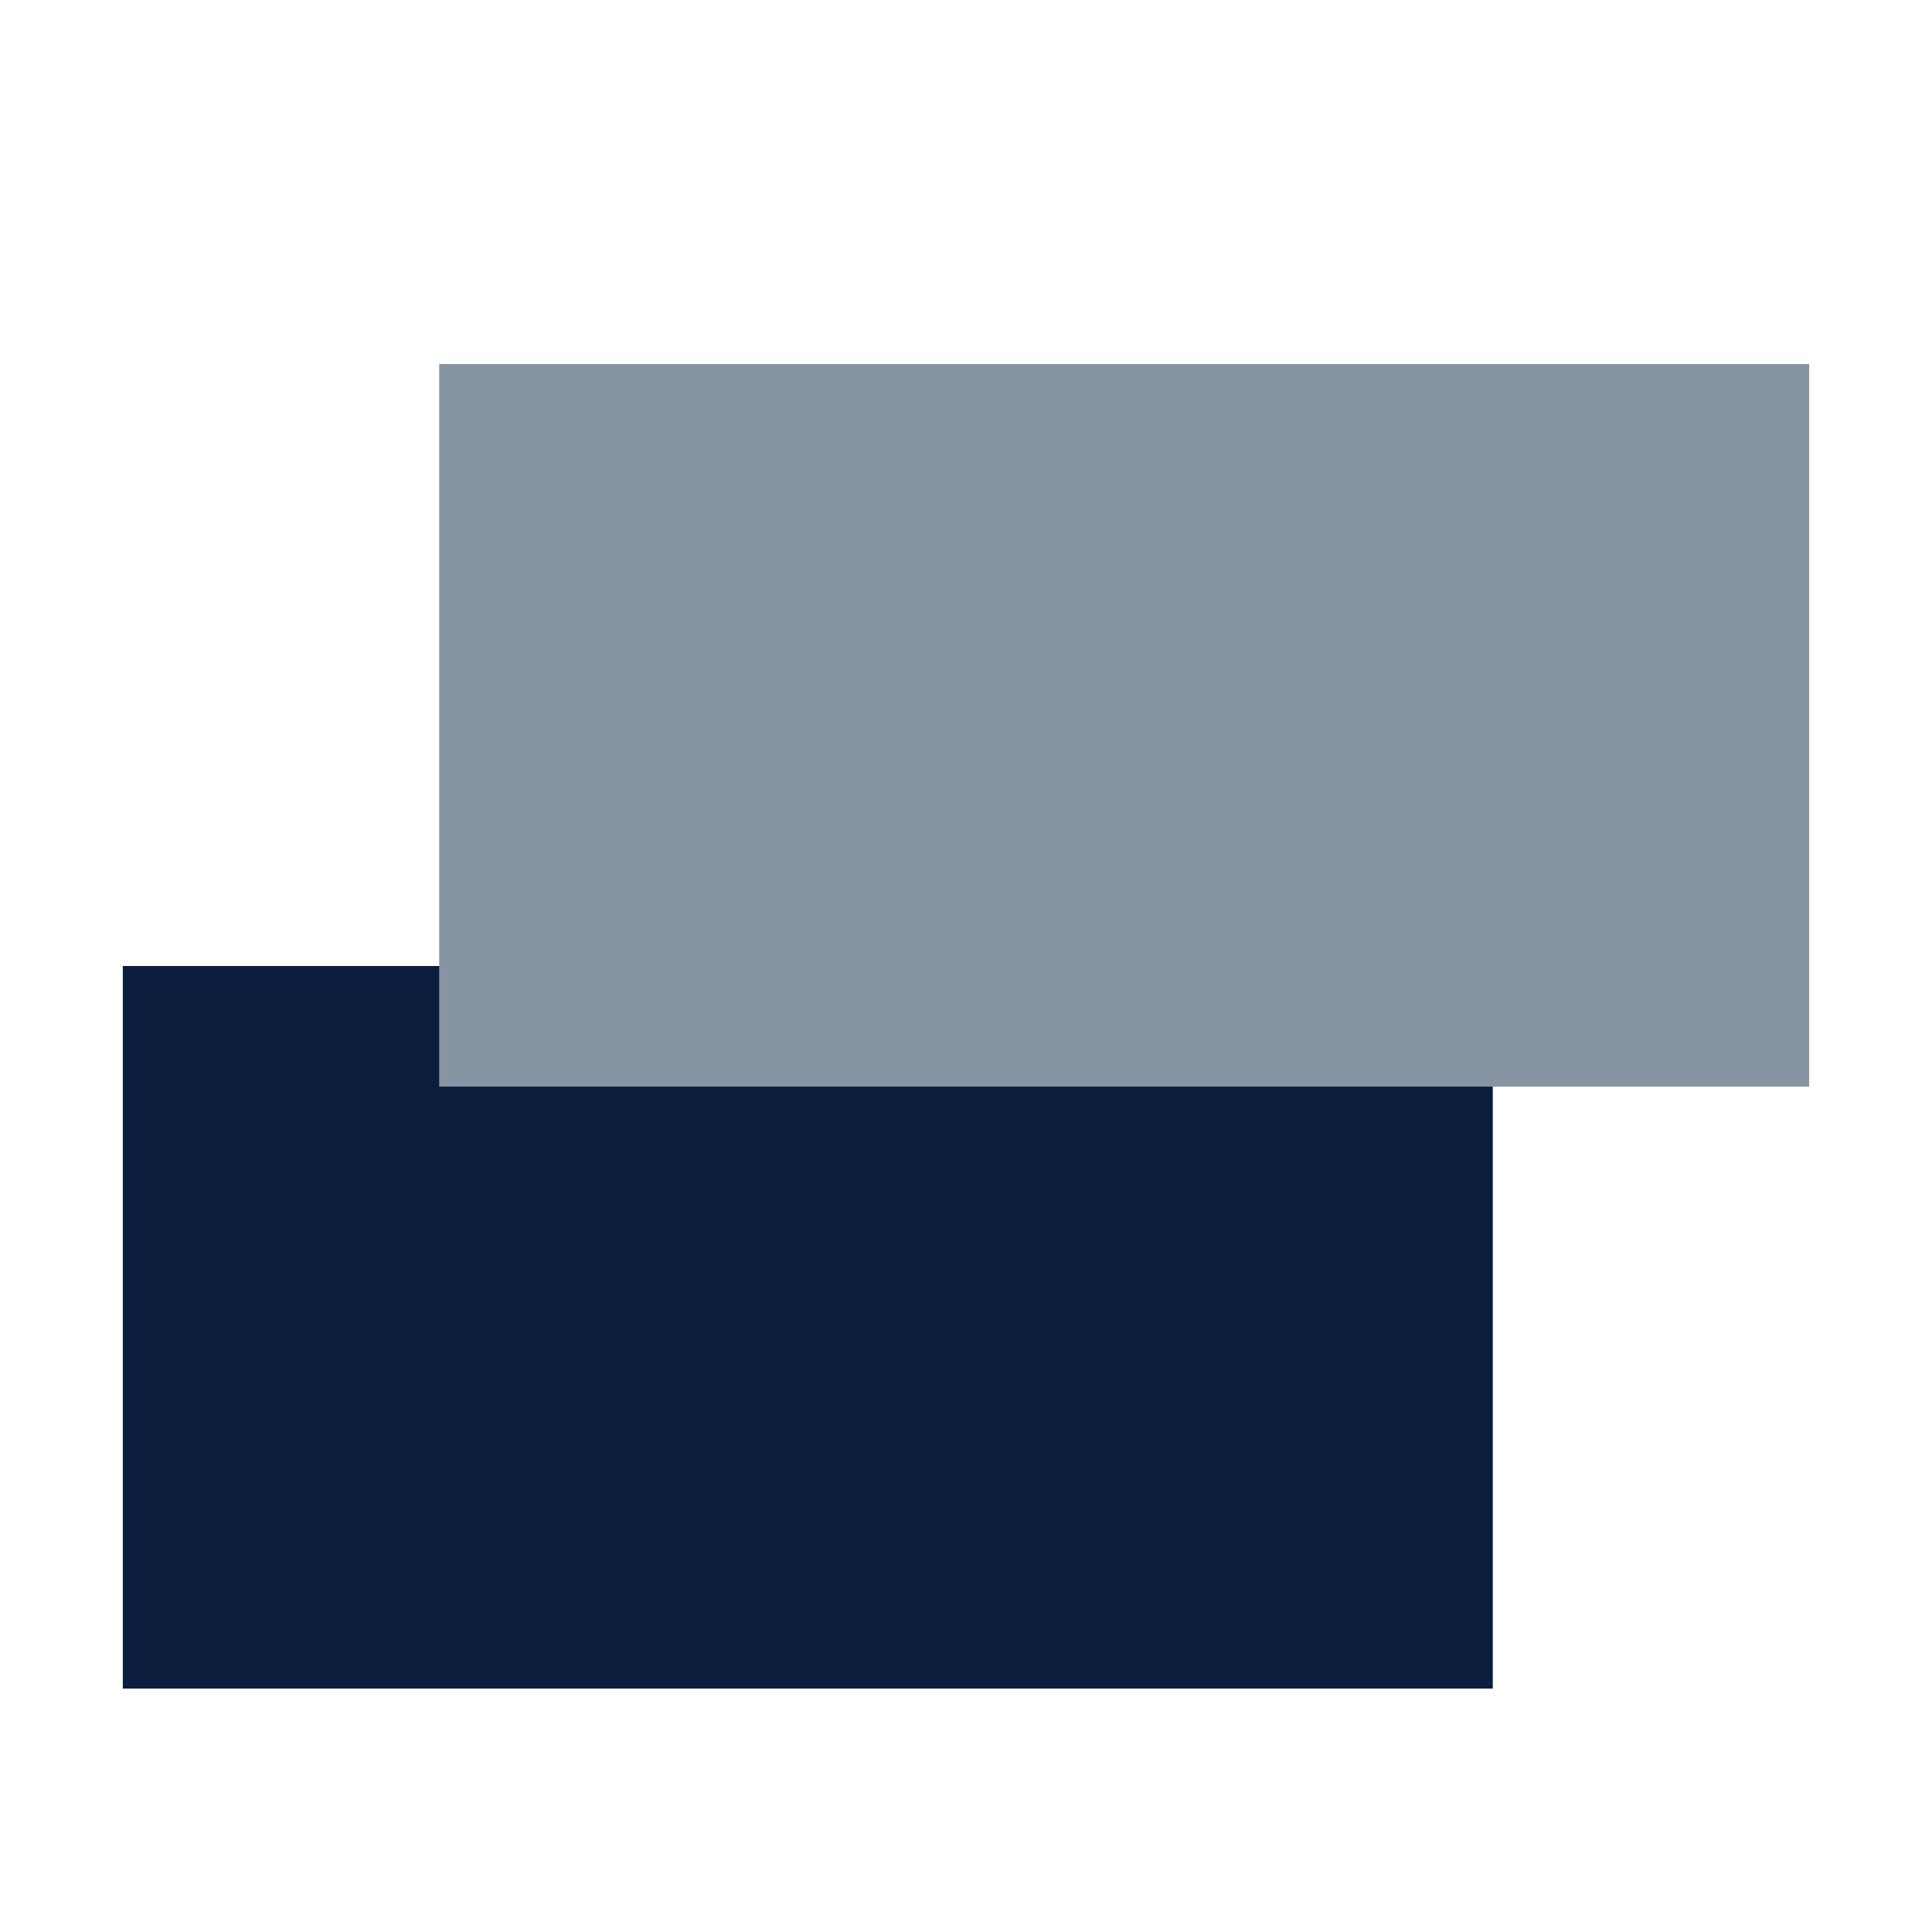
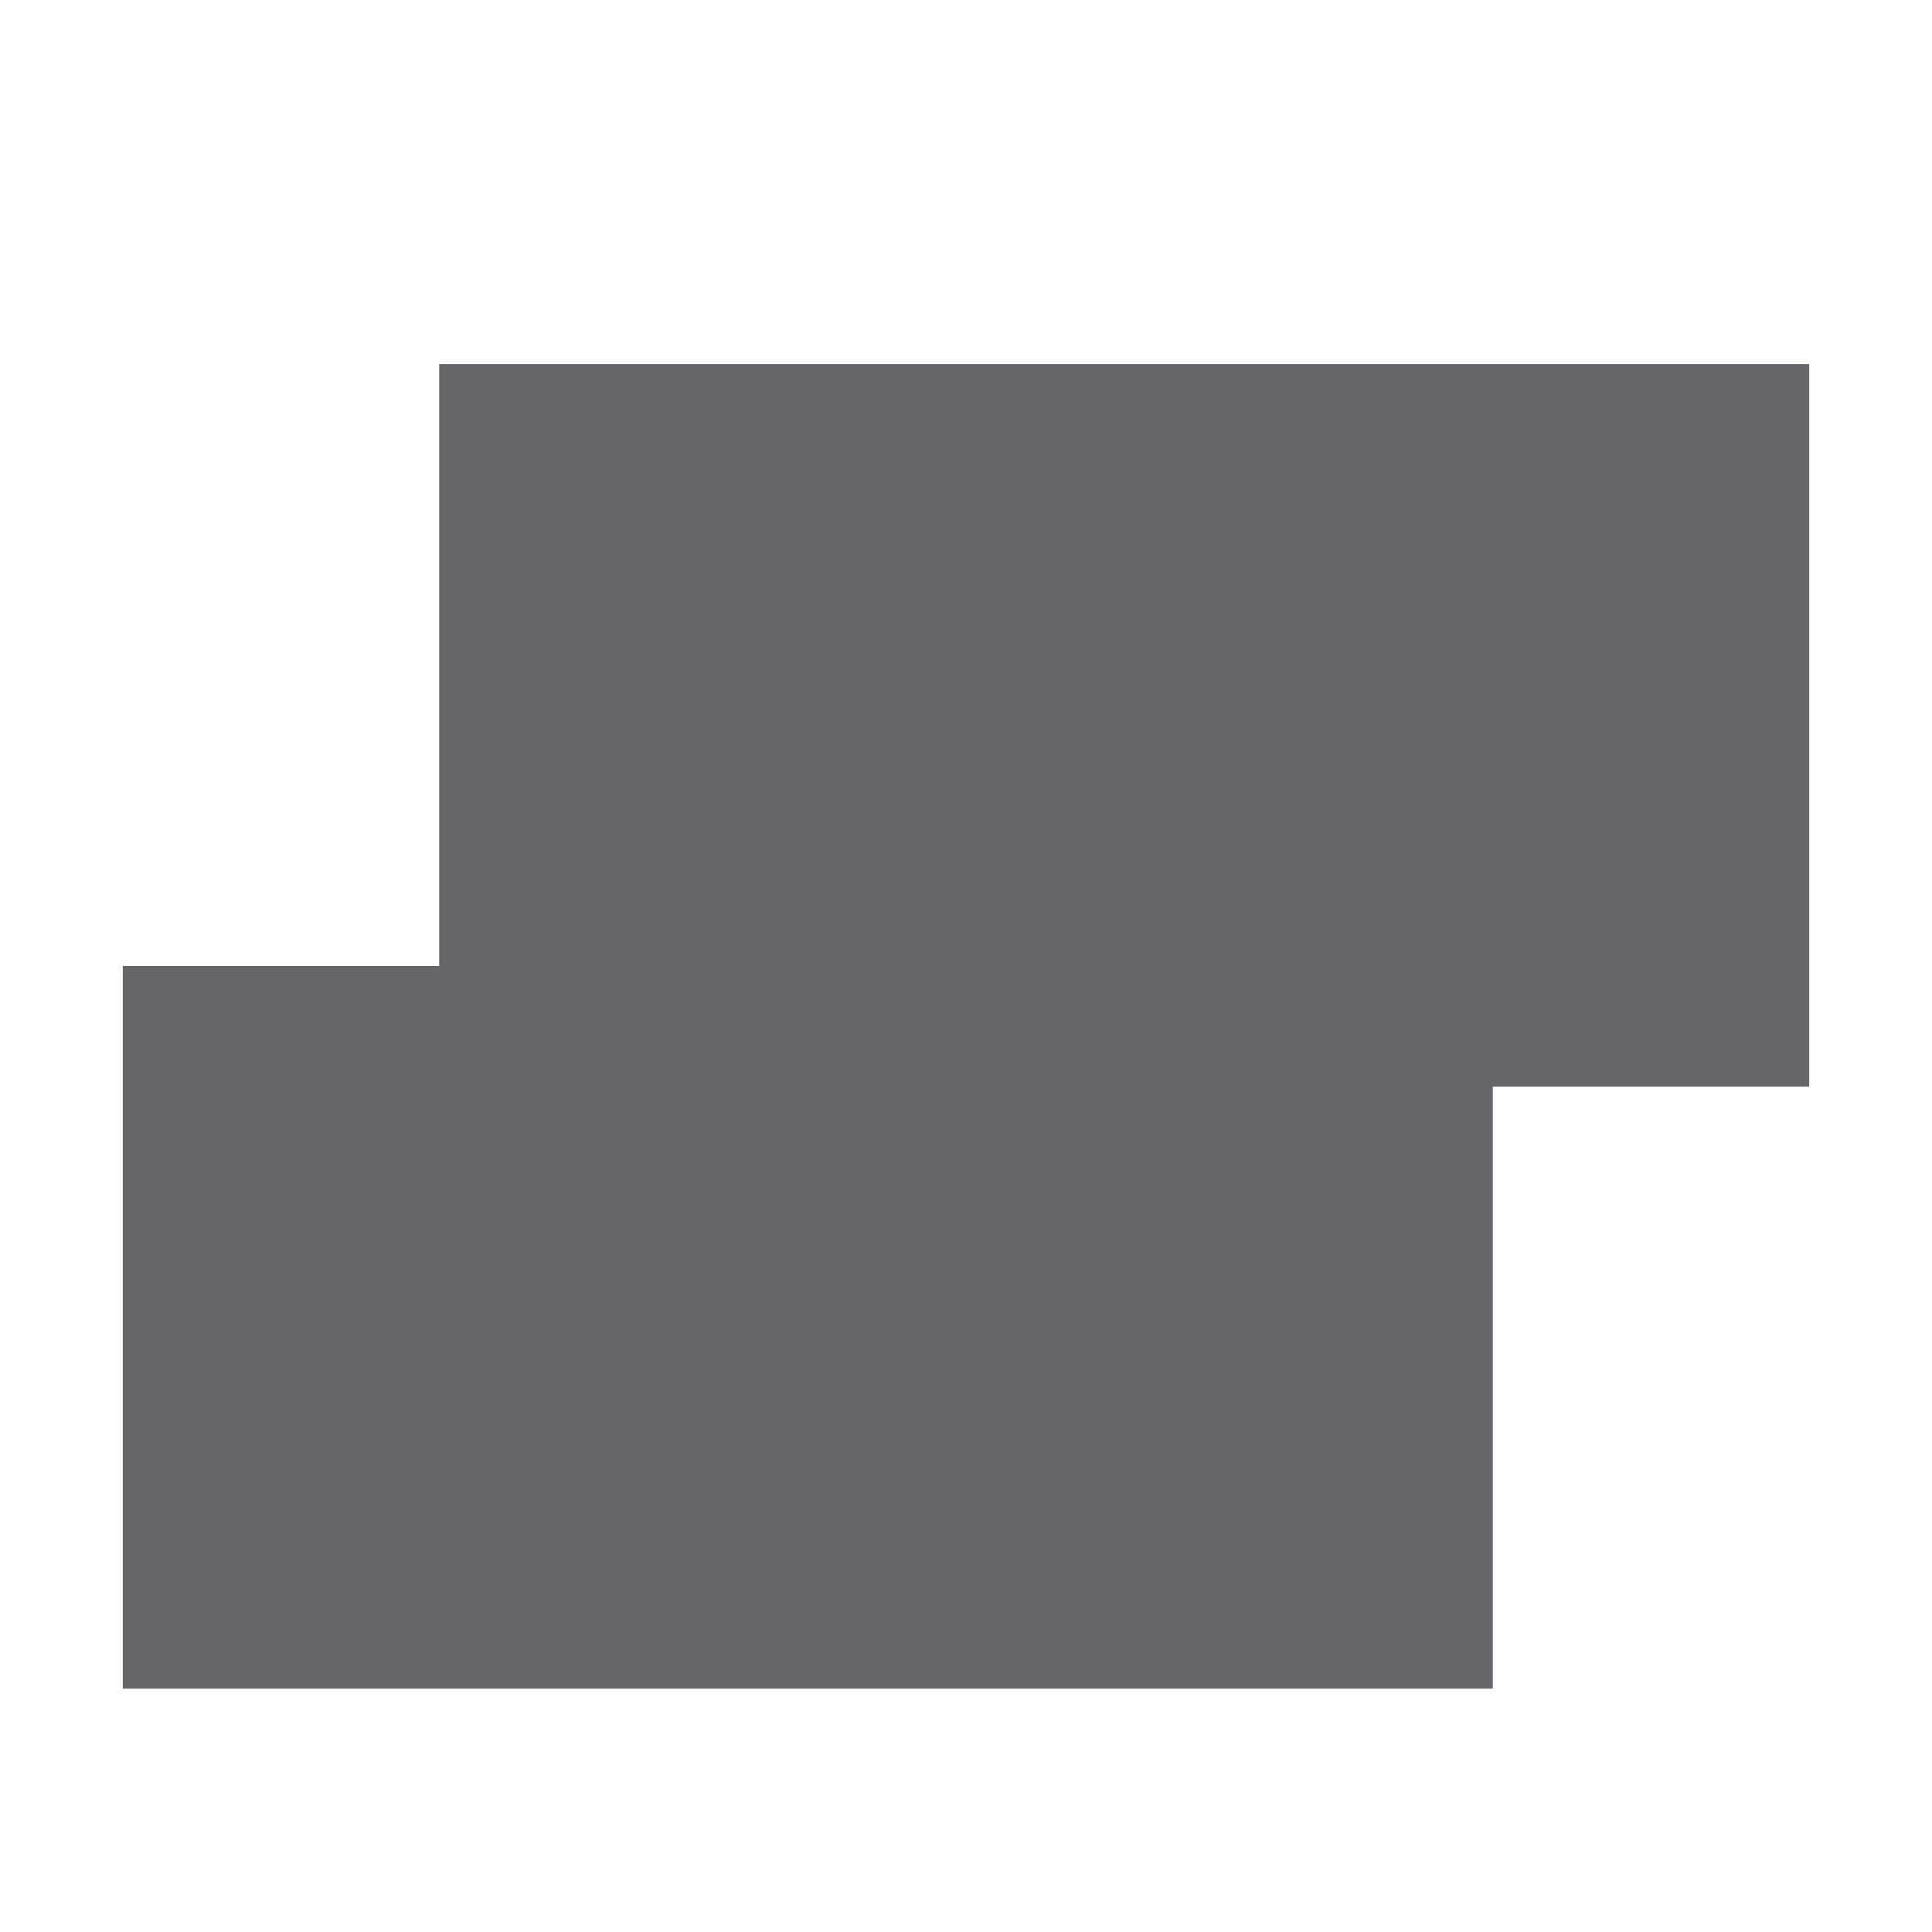
<svg xmlns="http://www.w3.org/2000/svg" viewBox="2828 44 30 30">
  <defs>
-     <style>.a{fill:none;}.b{fill:#0c1e3e;}.c{fill:#8795a2;}</style>
+     <style>.a{fill:none;}.b{fill:#65676a;}.c{fill:#65676a;}</style>
  </defs>
  <g transform="translate(2469)">
    <rect class="a" width="30" height="30" transform="translate(359 44)" />
    <g transform="translate(360.907 49.653)">
      <rect class="b" width="21.273" height="11.22" transform="translate(0 9.347)" />
      <rect class="c" width="21.273" height="11.22" transform="translate(4.913)" />
    </g>
  </g>
</svg>
